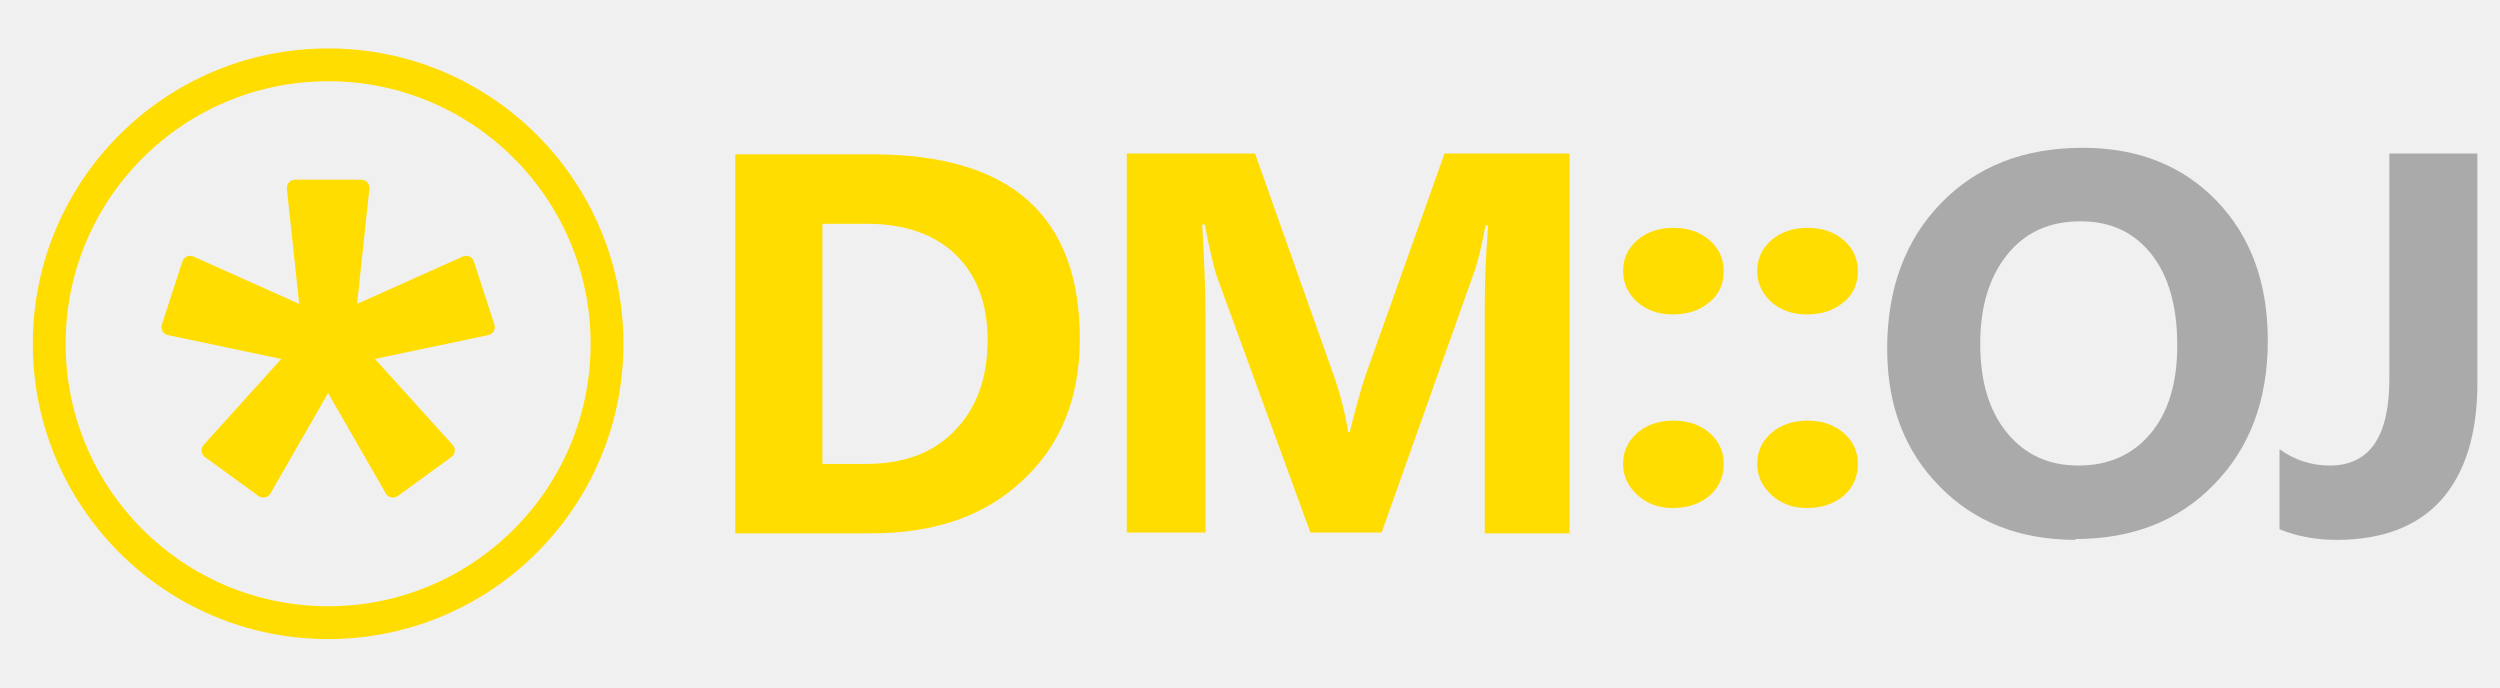
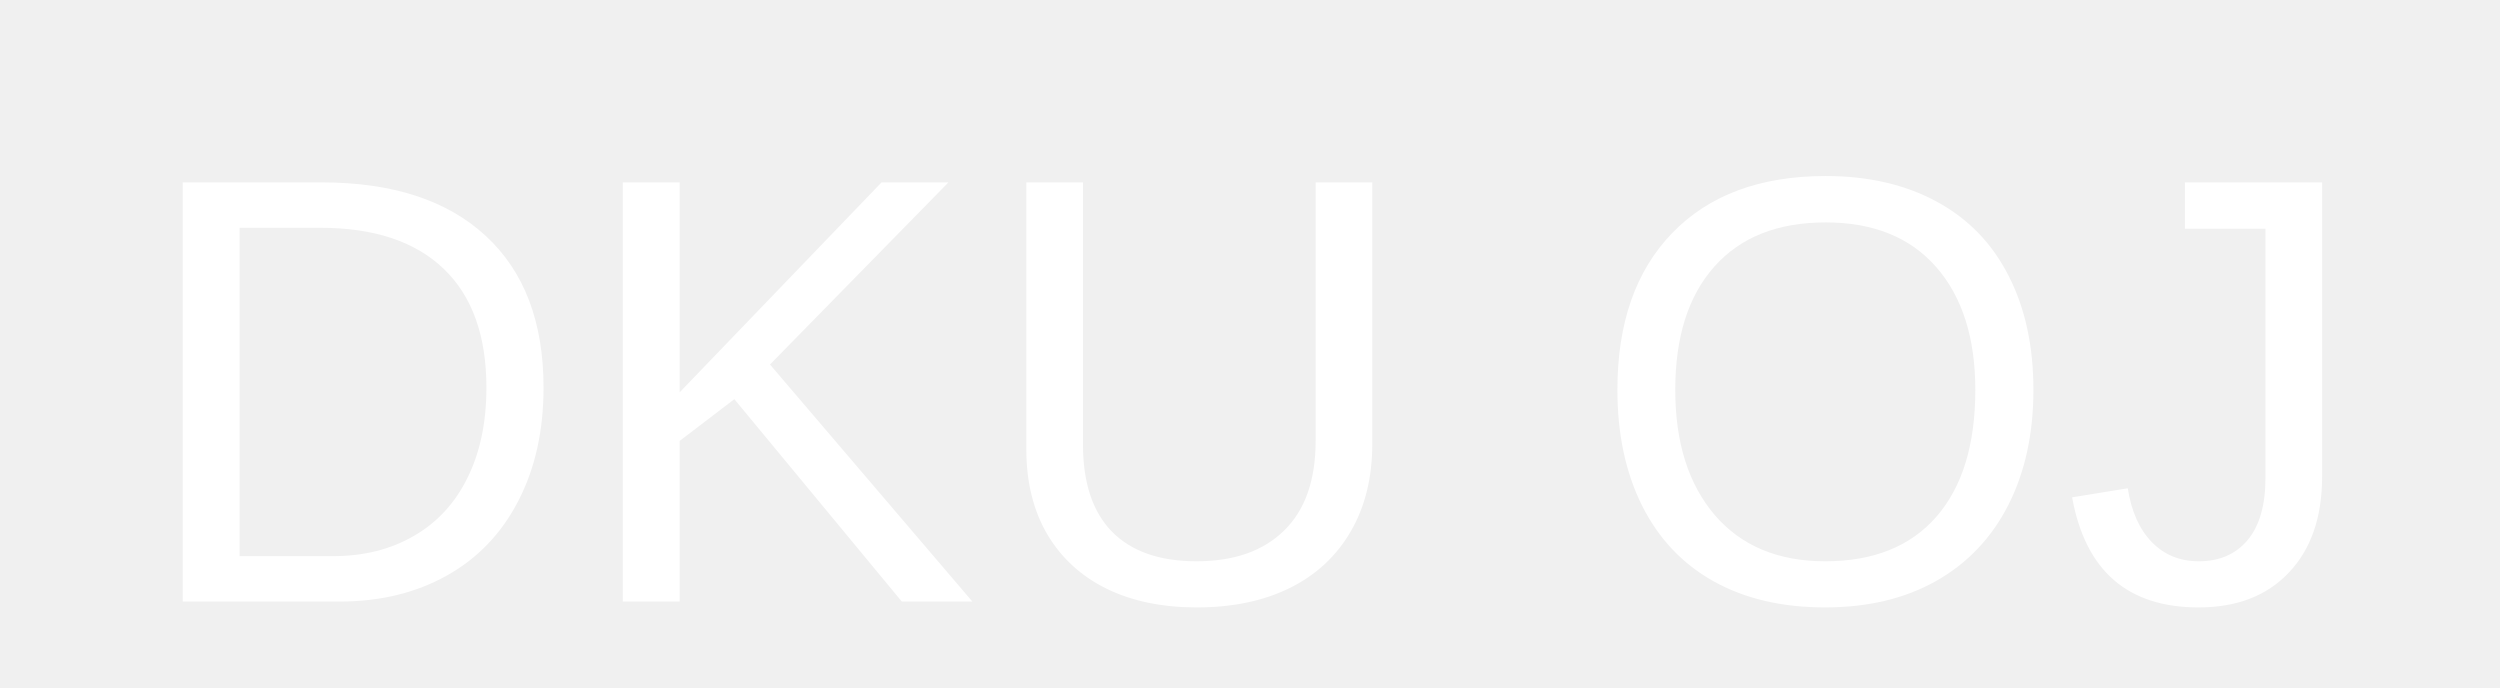
- <svg xmlns="http://www.w3.org/2000/svg" width="160" height="44">
-   <g stroke="#fd0" transform="matrix(.0875 0 0 .0875 0 1)">
-     <path d="M240 36a204 204 0 1 1 0 408 204 204 0 1 1 0-408" fill="none" stroke-width="24" />
-     <path d="M215.8 126h48.4l-10.1 94.6 86.8-38.9 15 46.1-93.1 19.6 63.8 70.6-39.2 28.5L240 264l-47.4 82.5-39.2-28.5 63.8-70.6-93.1-19.6 15-46.1 86.8 38.9z" fill="#fd0" stroke-linejoin="round" stroke-width="12" />
-   </g>
-   <g transform="matrix(.53656 0 0 .52273 46.09 -512.12)">
-     <g fill="#fd0">
-       <path d="M1.8 1045v-46.4h16.4q24.7 0 24.7 22.6 0 10.8-6.8 17.3-6.7 6.5-18 6.5H1.7zm10.4-37.9v29.4h5.2q6.8 0 10.6-4.1 3.9-4.1 3.9-11.1 0-6.6-3.8-10.4-3.8-3.8-10.7-3.8h-5.1z" />
-       <path d="M101.5 1045H91.2v-27.8q0-4.5.4-9.9h-.3q-.8 4.3-1.5 6.1l-10.9 31.5h-8.5l-11.1-31.2q-.5-1.3-1.5-6.5h-.3q.4 6.9.4 12v25.7h-9.4v-46.4h15.3l9.5 27.5q1.1 3.3 1.6 6.6h.2q.9-3.8 1.8-6.7l9.5-27.4h14.9v46.4z" />
-       <path d="M113.6 1018.2q-2.5 0-4.2-1.5-1.7-1.6-1.7-3.8 0-2.3 1.7-3.8t4.3-1.5q2.6 0 4.3 1.5 1.7 1.5 1.7 3.8 0 2.4-1.7 3.8-1.7 1.5-4.4 1.5zm0 23.7q-2.5 0-4.2-1.6-1.7-1.6-1.7-3.8 0-2.3 1.7-3.8t4.3-1.5q2.6 0 4.3 1.5 1.7 1.5 1.7 3.8 0 2.4-1.7 3.9t-4.4 1.5z" />
-       <path d="M129.6 1018.2q-2.5 0-4.2-1.5-1.7-1.6-1.7-3.8 0-2.3 1.7-3.8t4.3-1.5q2.6 0 4.3 1.5 1.7 1.5 1.7 3.8 0 2.4-1.7 3.8-1.7 1.5-4.4 1.5zm0 23.7q-2.5 0-4.2-1.6-1.7-1.6-1.7-3.8 0-2.3 1.7-3.8t4.3-1.5q2.6 0 4.3 1.5 1.7 1.5 1.7 3.8 0 2.4-1.7 3.9t-4.4 1.5z" />
-     </g>
-     <path fill="#aaa" d="M161.7 1045.8q-10 0-16.2-6.5-6.3-6.5-6.3-16.9 0-11 6.4-17.8 6.4-6.8 16.9-6.8 9.9 0 16 6.5t6.1 17.1q0 10.9-6.4 17.6-6.3 6.7-16.6 6.7zm.5-39q-5.5 0-8.7 4.1-3.2 4.1-3.2 10.9 0 6.9 3.2 10.9t8.5 4q5.4 0 8.6-3.9 3.2-3.9 3.2-10.8 0-7.2-3.1-11.2-3.1-4-8.4-4z" />
-     <path fill="#aaa" d="M209.6 1026.6q0 9.3-4.3 14.3-4.3 4.9-12.5 4.9-3.7 0-6.8-1.3v-9.8q2.7 2 6 2 7.1 0 7.1-10.6v-27.6h10.5v28z" />
+ <svg xmlns="http://www.w3.org/2000/svg" id="_图层_1" version="1.1" viewBox="0 0 160 44">
+   <defs>
+     <style>
+       .st0, .st1, .st2 {
+         isolation: isolate;
+       }
+ 
+       .st1 {
+         fill: #fff;
+       }
+ 
+       .st1, .st2 {
+         font-family: ArialMT, Arial;
+         font-size: 39px;
+       }
+     </style>
+   </defs>
+   <g class="st0">
+     <text class="st1" transform="translate(8.49 38.5)">
+       <tspan x="0" y="0">DKU</tspan>
+     </text>
+     <text class="st2" transform="translate(90.83 38.5)">
+       <tspan x="0" y="0"> </tspan>
+     </text>
+     <text class="st1" transform="translate(101.67 38.5)">
+       <tspan x="0" y="0">OJ</tspan>
+     </text>
  </g>
</svg>
